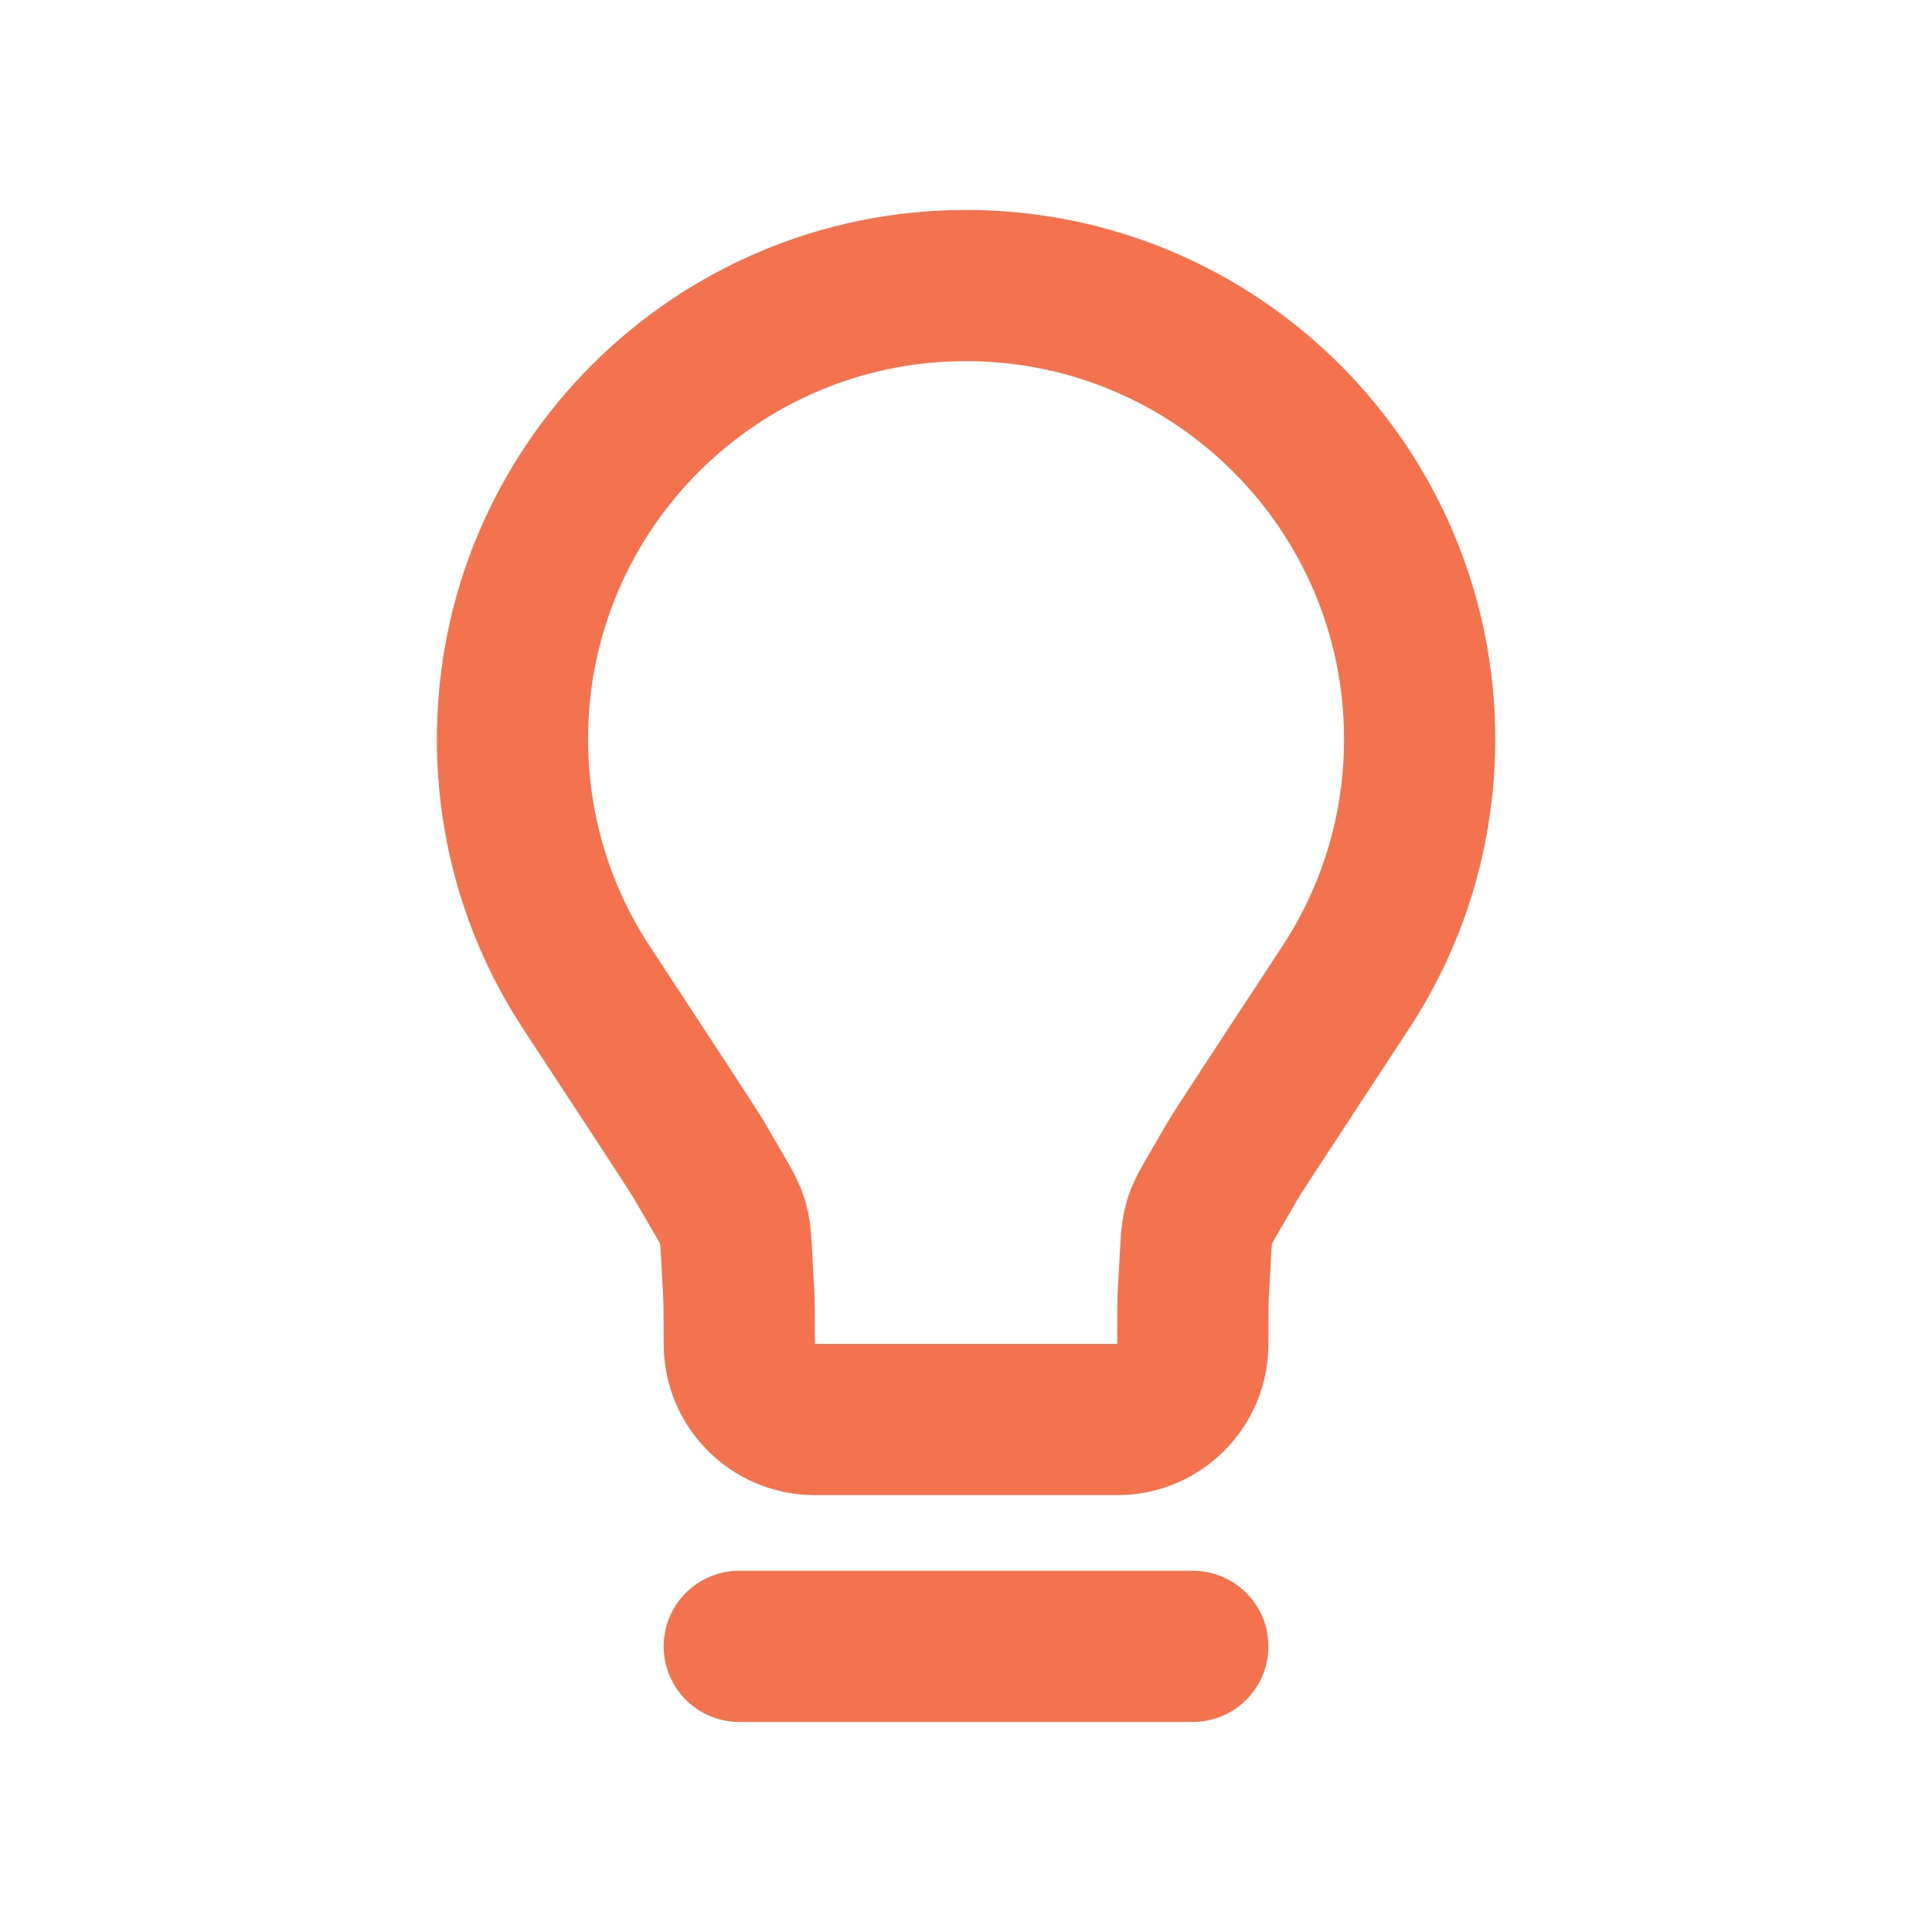
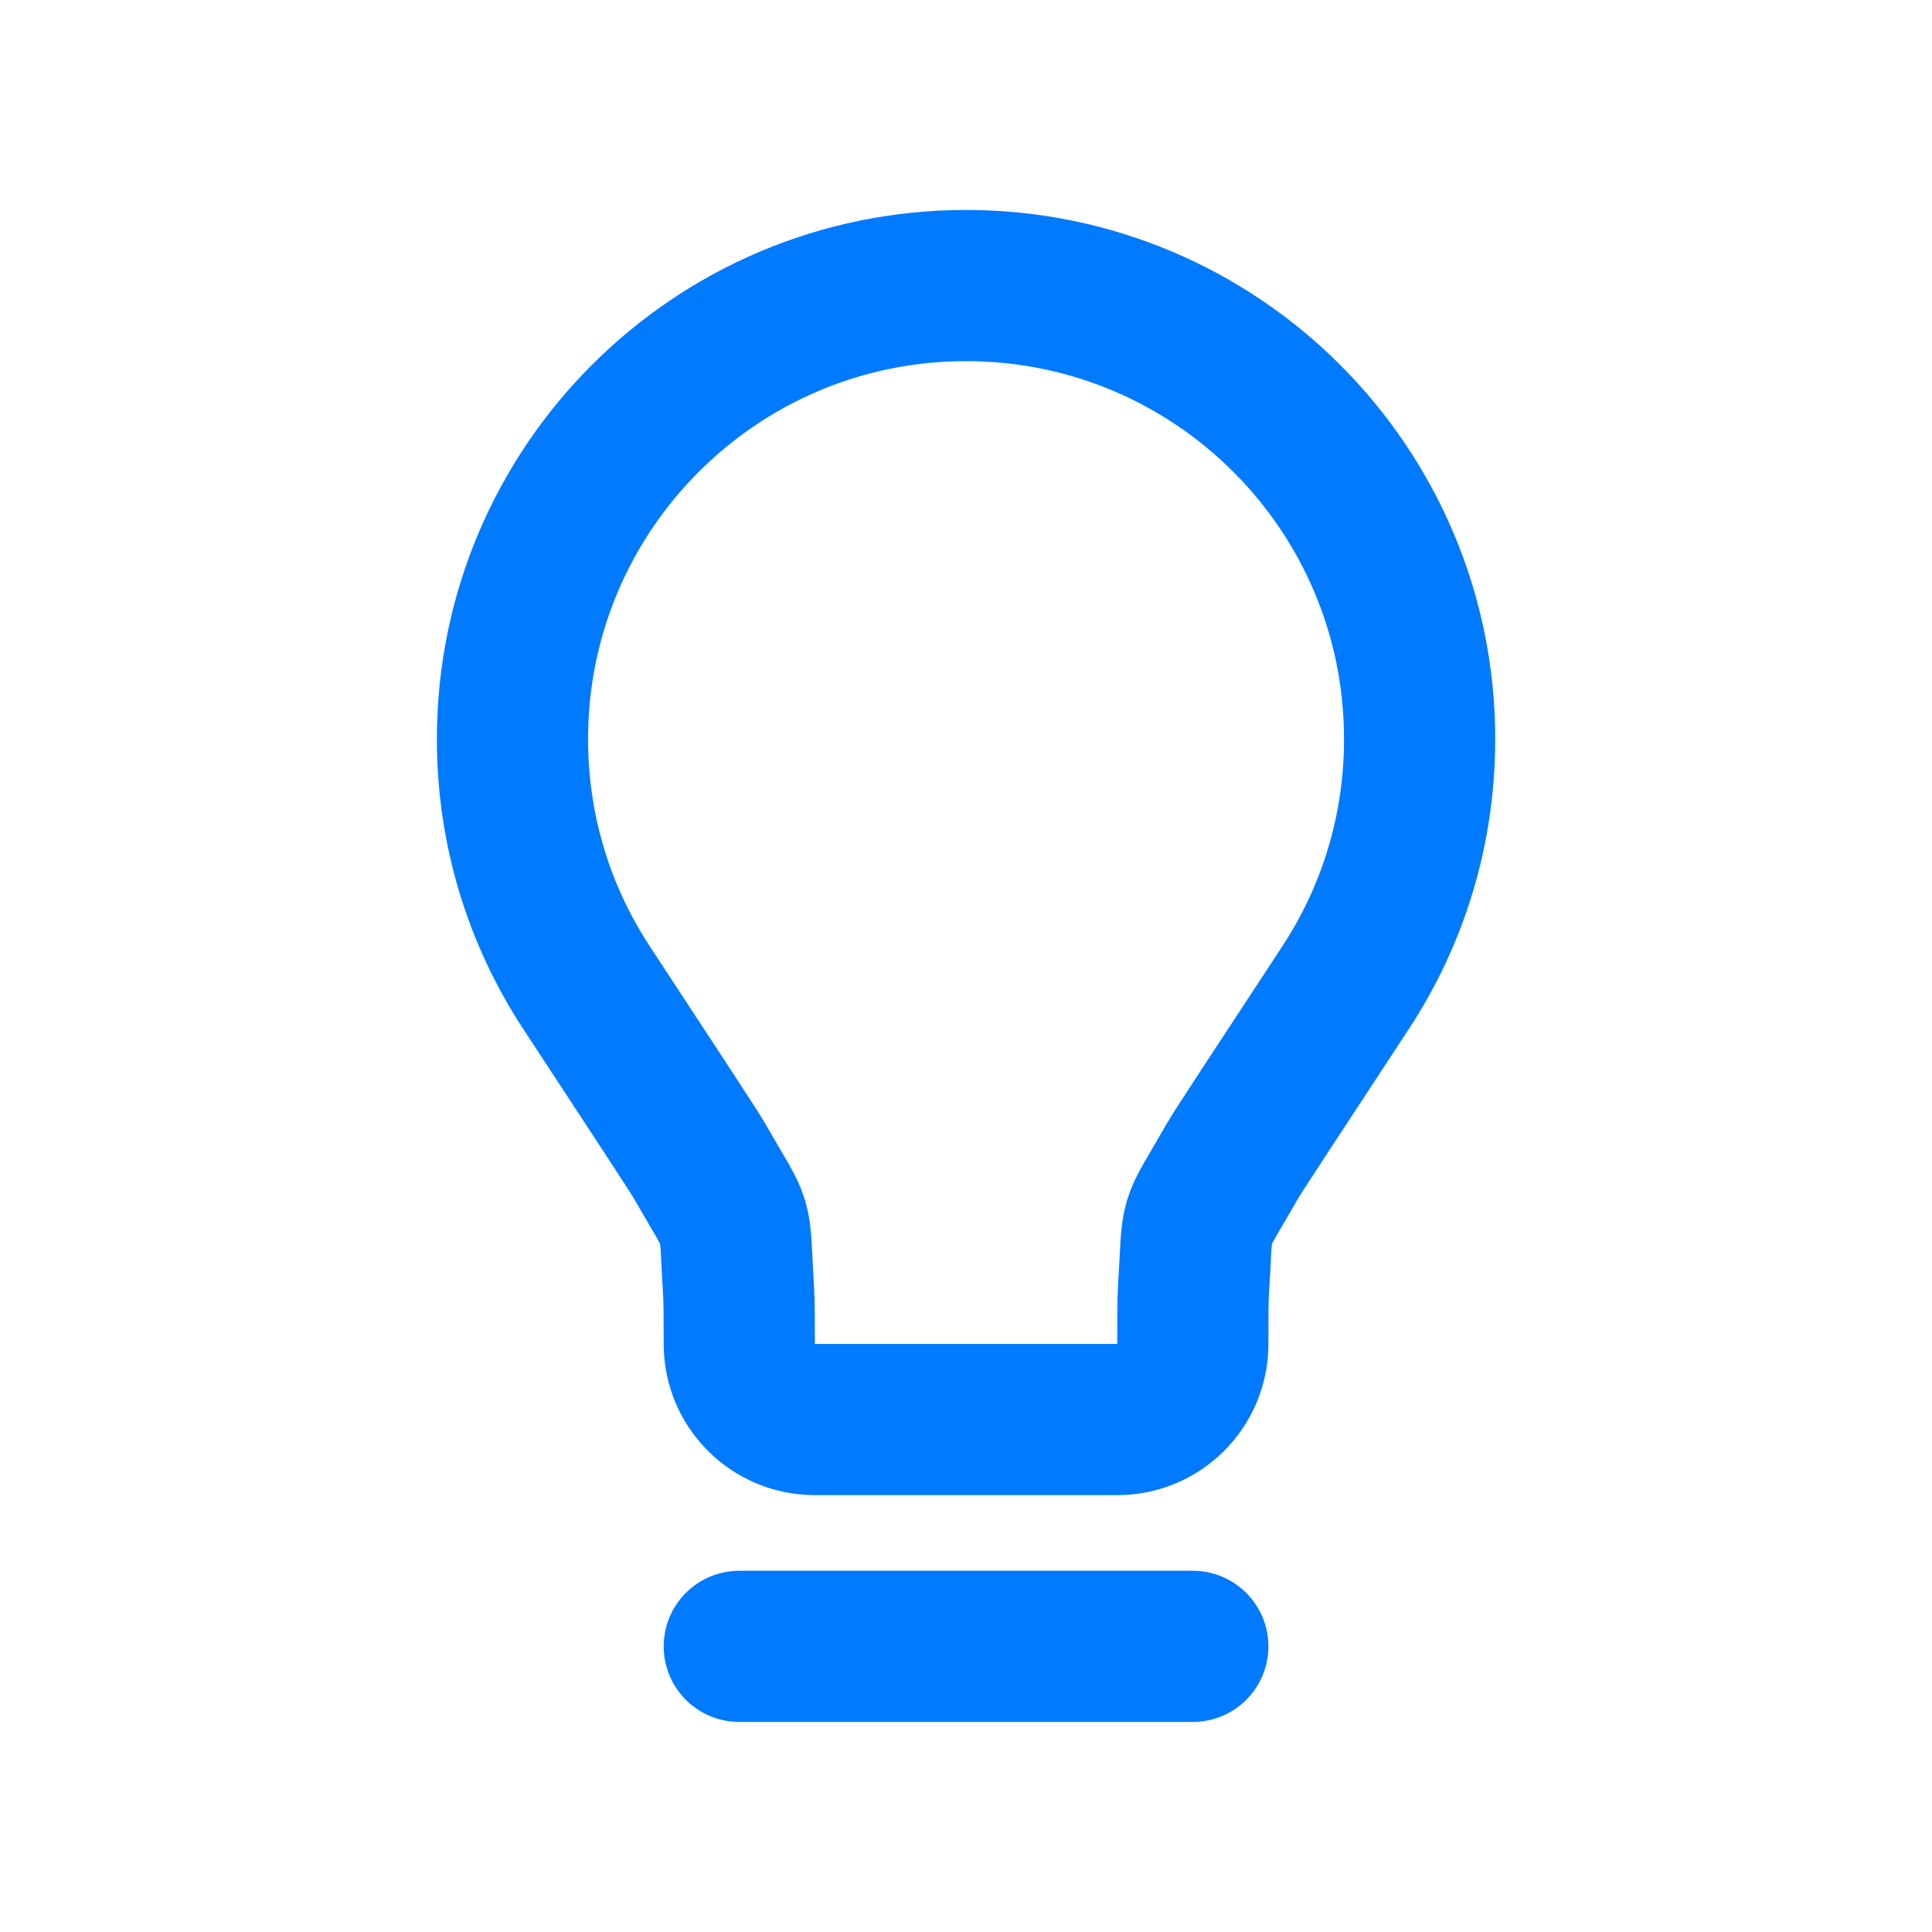
<svg xmlns="http://www.w3.org/2000/svg" width="20" height="20" viewBox="0 0 20 20" fill="none">
-   <path d="M7.653 17.043H12.348M10 2.956C7.407 2.956 5.305 5.058 5.305 7.652C5.305 8.602 5.587 9.487 6.073 10.226C6.819 11.363 7.192 11.931 7.24 12.016C7.672 12.771 7.592 12.504 7.646 13.372C7.652 13.47 7.653 13.617 7.653 13.913C7.653 14.345 8.003 14.695 8.435 14.695L11.566 14.695C11.998 14.695 12.348 14.345 12.348 13.913C12.348 13.617 12.348 13.47 12.354 13.372C12.409 12.504 12.329 12.771 12.76 12.016C12.808 11.931 13.182 11.363 13.928 10.226C14.414 9.487 14.696 8.602 14.696 7.652C14.696 5.058 12.594 2.956 10 2.956Z" stroke="#F3734E" stroke-width="1.565" stroke-linecap="round" stroke-linejoin="round" />
+   <path d="M7.653 17.043H12.348M10 2.956C7.407 2.956 5.305 5.058 5.305 7.652C5.305 8.602 5.587 9.487 6.073 10.226C6.819 11.363 7.192 11.931 7.24 12.016C7.672 12.771 7.592 12.504 7.646 13.372C7.652 13.47 7.653 13.617 7.653 13.913C7.653 14.345 8.003 14.695 8.435 14.695L11.566 14.695C11.998 14.695 12.348 14.345 12.348 13.913C12.348 13.617 12.348 13.47 12.354 13.372C12.409 12.504 12.329 12.771 12.76 12.016C12.808 11.931 13.182 11.363 13.928 10.226C14.414 9.487 14.696 8.602 14.696 7.652C14.696 5.058 12.594 2.956 10 2.956Z" stroke="#007AFF" stroke-width="1.565" stroke-linecap="round" stroke-linejoin="round" />
</svg>
